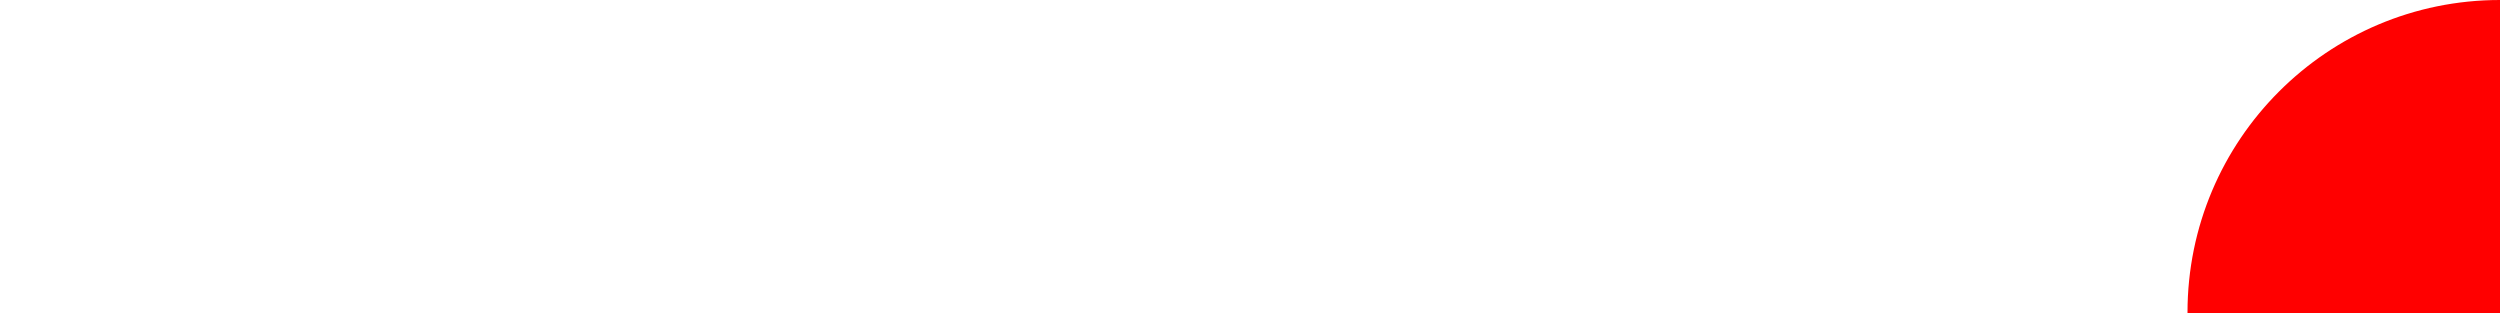
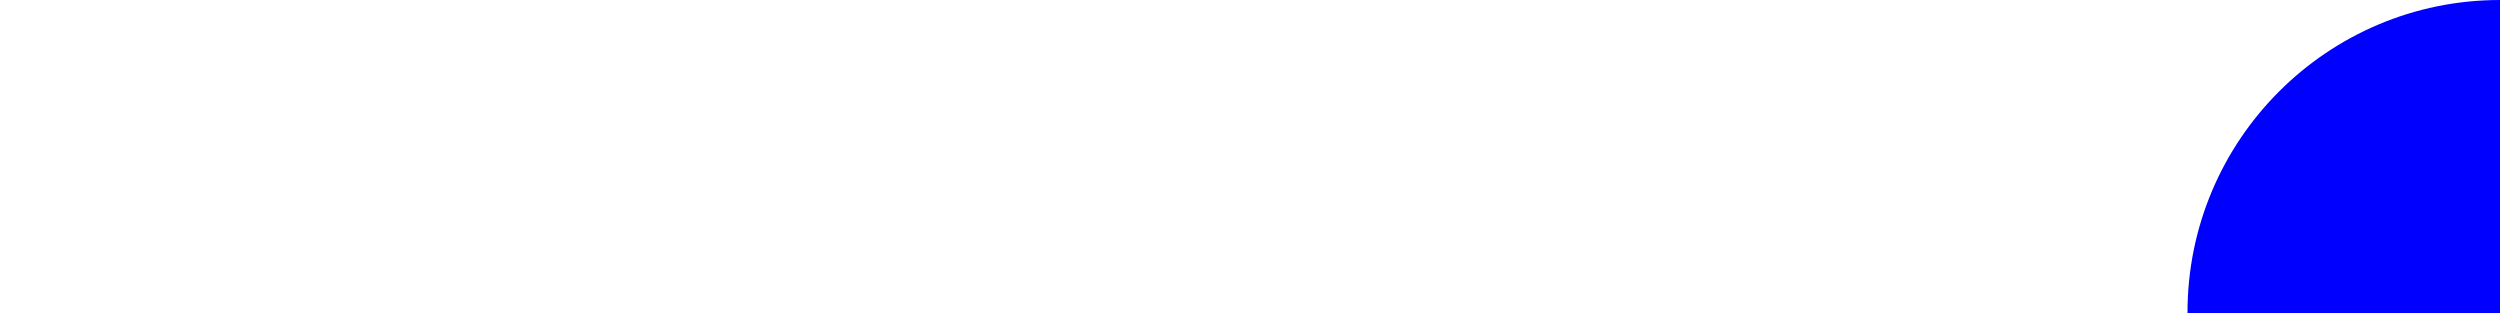
<svg xmlns="http://www.w3.org/2000/svg" width="800" height="100" viewBox="0 0 80 10" preserveAspectRatio="none">
  <defs>
-     <g id="daSS" transform="translate(30,0) scale(2)">
+     <g id="daSS" transform="translate(30,0) scale(2)" fill="blue">
      <circle cx="10" cy="5" r="5" />
    </g>
  </defs>
  <use href="#daSS" x="30" fill="red" />
</svg>
